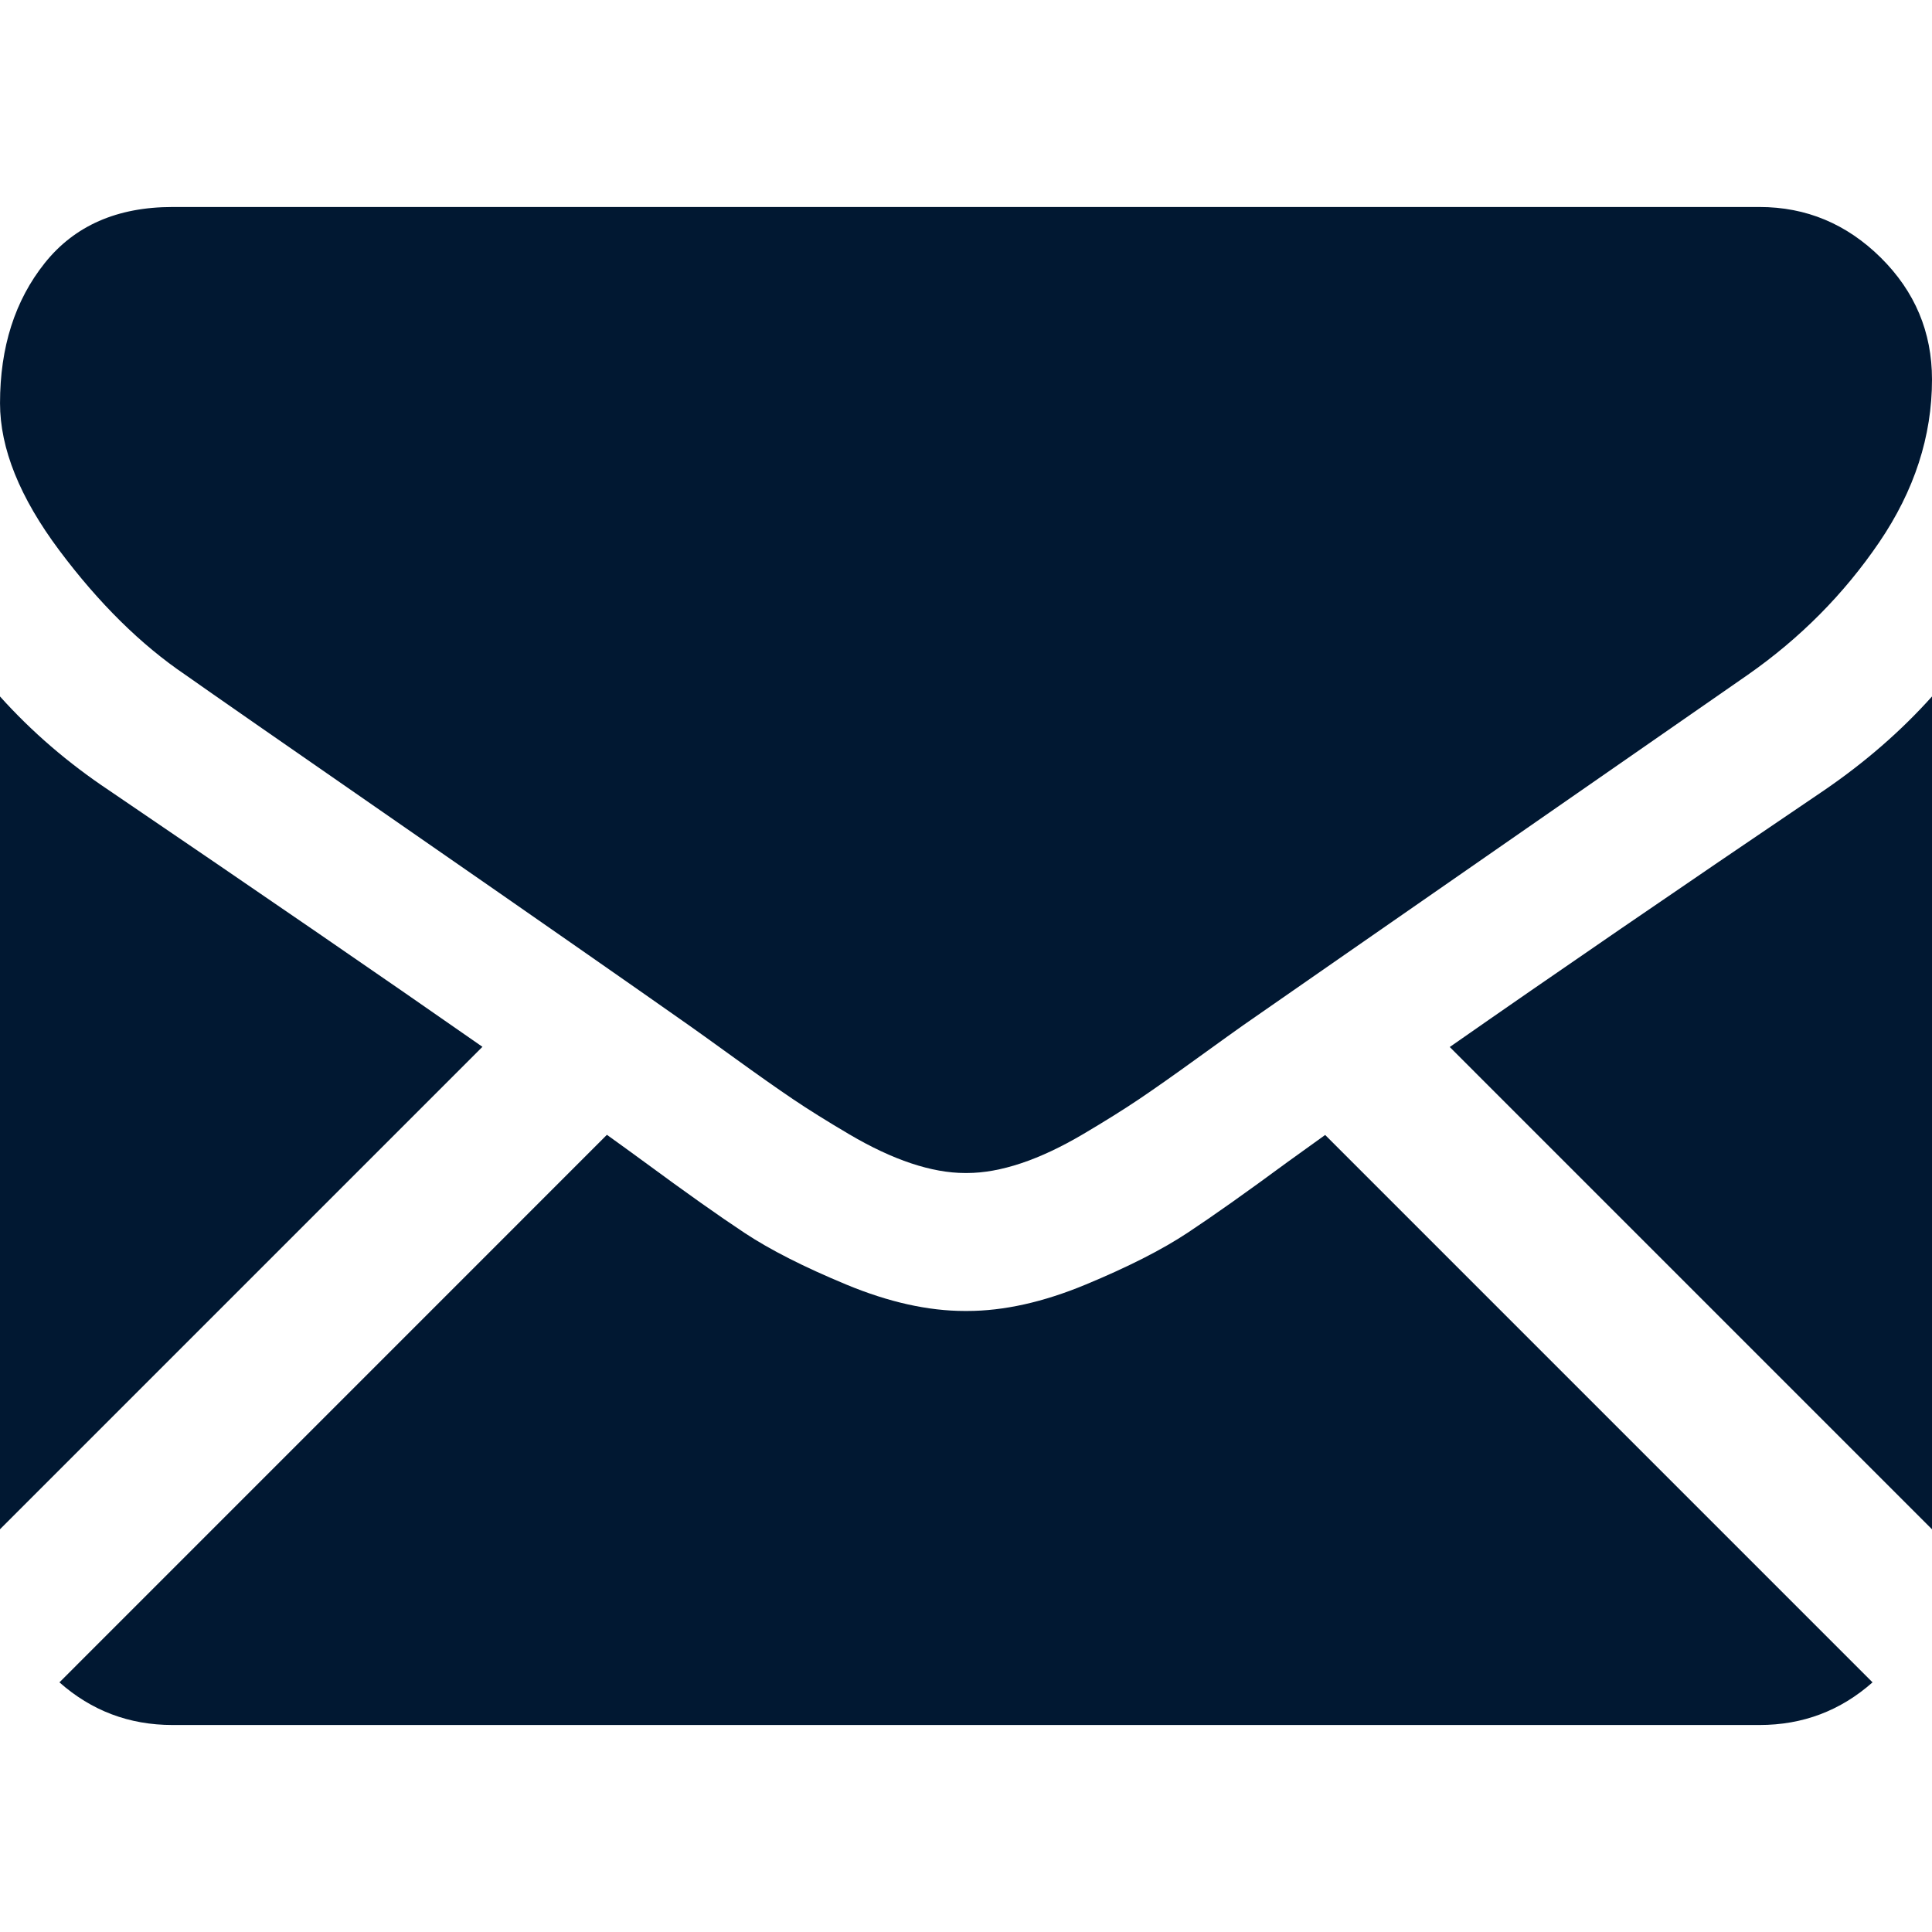
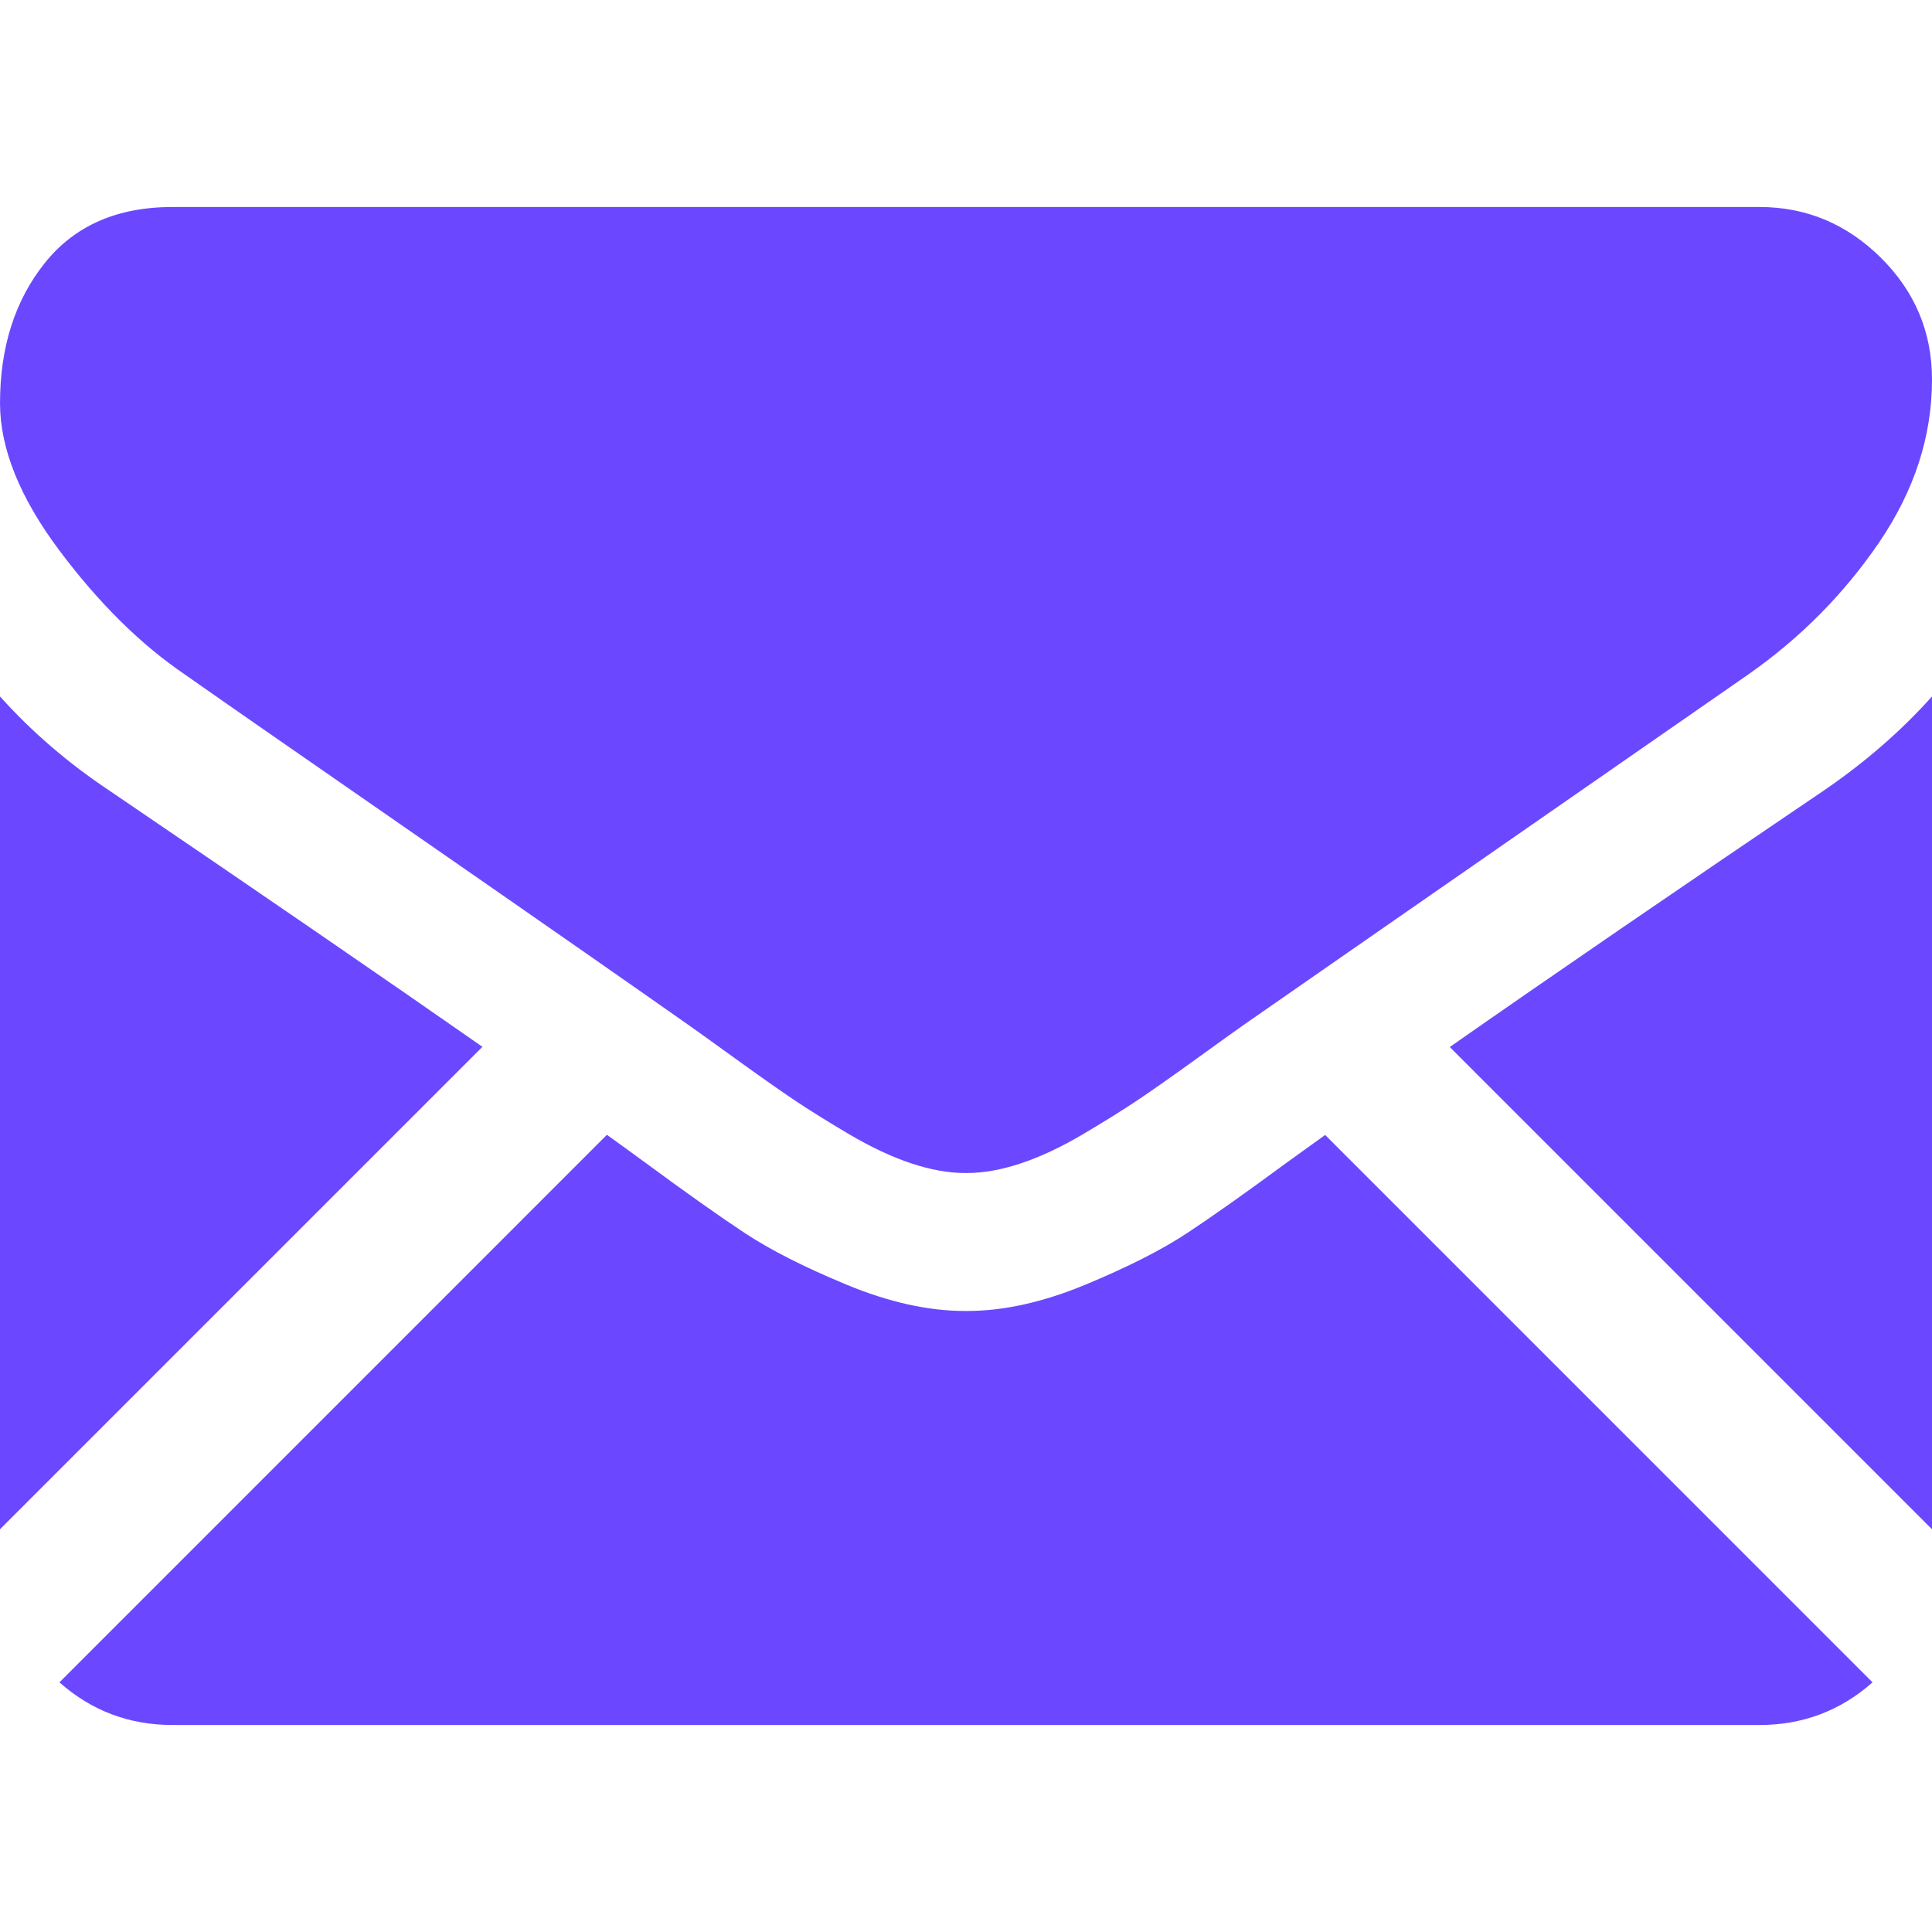
- <svg xmlns="http://www.w3.org/2000/svg" version="1.1" id="Capa_1" x="0px" y="0px" width="30px" height="30px" viewBox="0 0 550.795 550.795" style="enable-background:new 0 0 550.795 550.795;" xml:space="preserve" fill="#011832">
+ <svg xmlns="http://www.w3.org/2000/svg" version="1.1" id="Capa_1" x="0px" y="0px" width="20px" height="20px" viewBox="0 0 550.795 550.795" style="enable-background:new 0 0 550.795 550.795;" xml:space="preserve" fill="#6b48ff">
  <g>
    <g>
      <path d="M501.613,491.782c12.381,0,23.109-4.088,32.229-12.16L377.793,323.567c-3.744,2.681-7.373,5.288-10.801,7.767    c-11.678,8.604-21.156,15.318-28.434,20.129c-7.277,4.822-16.959,9.737-29.045,14.755c-12.094,5.024-23.361,7.528-33.813,7.528    h-0.306h-0.306c-10.453,0-21.72-2.503-33.813-7.528c-12.093-5.018-21.775-9.933-29.045-14.755    c-7.277-4.811-16.75-11.524-28.434-20.129c-3.256-2.387-6.867-5.006-10.771-7.809L16.946,479.622    c9.119,8.072,19.854,12.16,32.234,12.16H501.613z" />
      <path d="M31.047,225.299C19.37,217.514,9.015,208.598,0,198.555V435.98l137.541-137.541    C110.025,279.229,74.572,254.877,31.047,225.299z" />
      <path d="M520.059,225.299c-41.865,28.336-77.447,52.73-106.75,73.195l137.486,137.492V198.555    C541.98,208.396,531.736,217.306,520.059,225.299z" />
      <path d="M501.613,59.013H49.181c-15.784,0-27.919,5.33-36.42,15.979C4.253,85.646,0.006,98.97,0.006,114.949    c0,12.907,5.636,26.892,16.903,41.959c11.267,15.061,23.256,26.891,35.961,35.496c6.965,4.921,27.969,19.523,63.012,43.801    c18.917,13.109,35.368,24.535,49.505,34.395c12.05,8.396,22.442,15.667,31.022,21.701c0.985,0.691,2.534,1.799,4.59,3.269    c2.215,1.591,5.018,3.61,8.476,6.107c6.659,4.816,12.191,8.709,16.597,11.683c4.4,2.975,9.731,6.298,15.985,9.988    c6.249,3.685,12.143,6.456,17.675,8.299c5.533,1.842,10.655,2.766,15.367,2.766h0.306h0.306c4.711,0,9.834-0.924,15.368-2.766    c5.531-1.843,11.42-4.608,17.674-8.299c6.248-3.69,11.572-7.02,15.986-9.988c4.406-2.974,9.938-6.866,16.598-11.683    c3.451-2.497,6.254-4.517,8.469-6.102c2.057-1.476,3.605-2.577,4.596-3.274c6.684-4.651,17.1-11.892,31.104-21.616    c25.482-17.705,63.01-43.764,112.742-78.281c14.957-10.447,27.453-23.054,37.496-37.803c10.025-14.749,15.051-30.22,15.051-46.408    c0-13.525-4.873-25.098-14.598-34.737C526.461,63.829,514.932,59.013,501.613,59.013z" />
    </g>
  </g>
  <g>
</g>
  <g>
</g>
  <g>
</g>
  <g>
</g>
  <g>
</g>
  <g>
</g>
  <g>
</g>
  <g>
</g>
  <g>
</g>
  <g>
</g>
  <g>
</g>
  <g>
</g>
  <g>
</g>
  <g>
</g>
  <g>
</g>
</svg>
